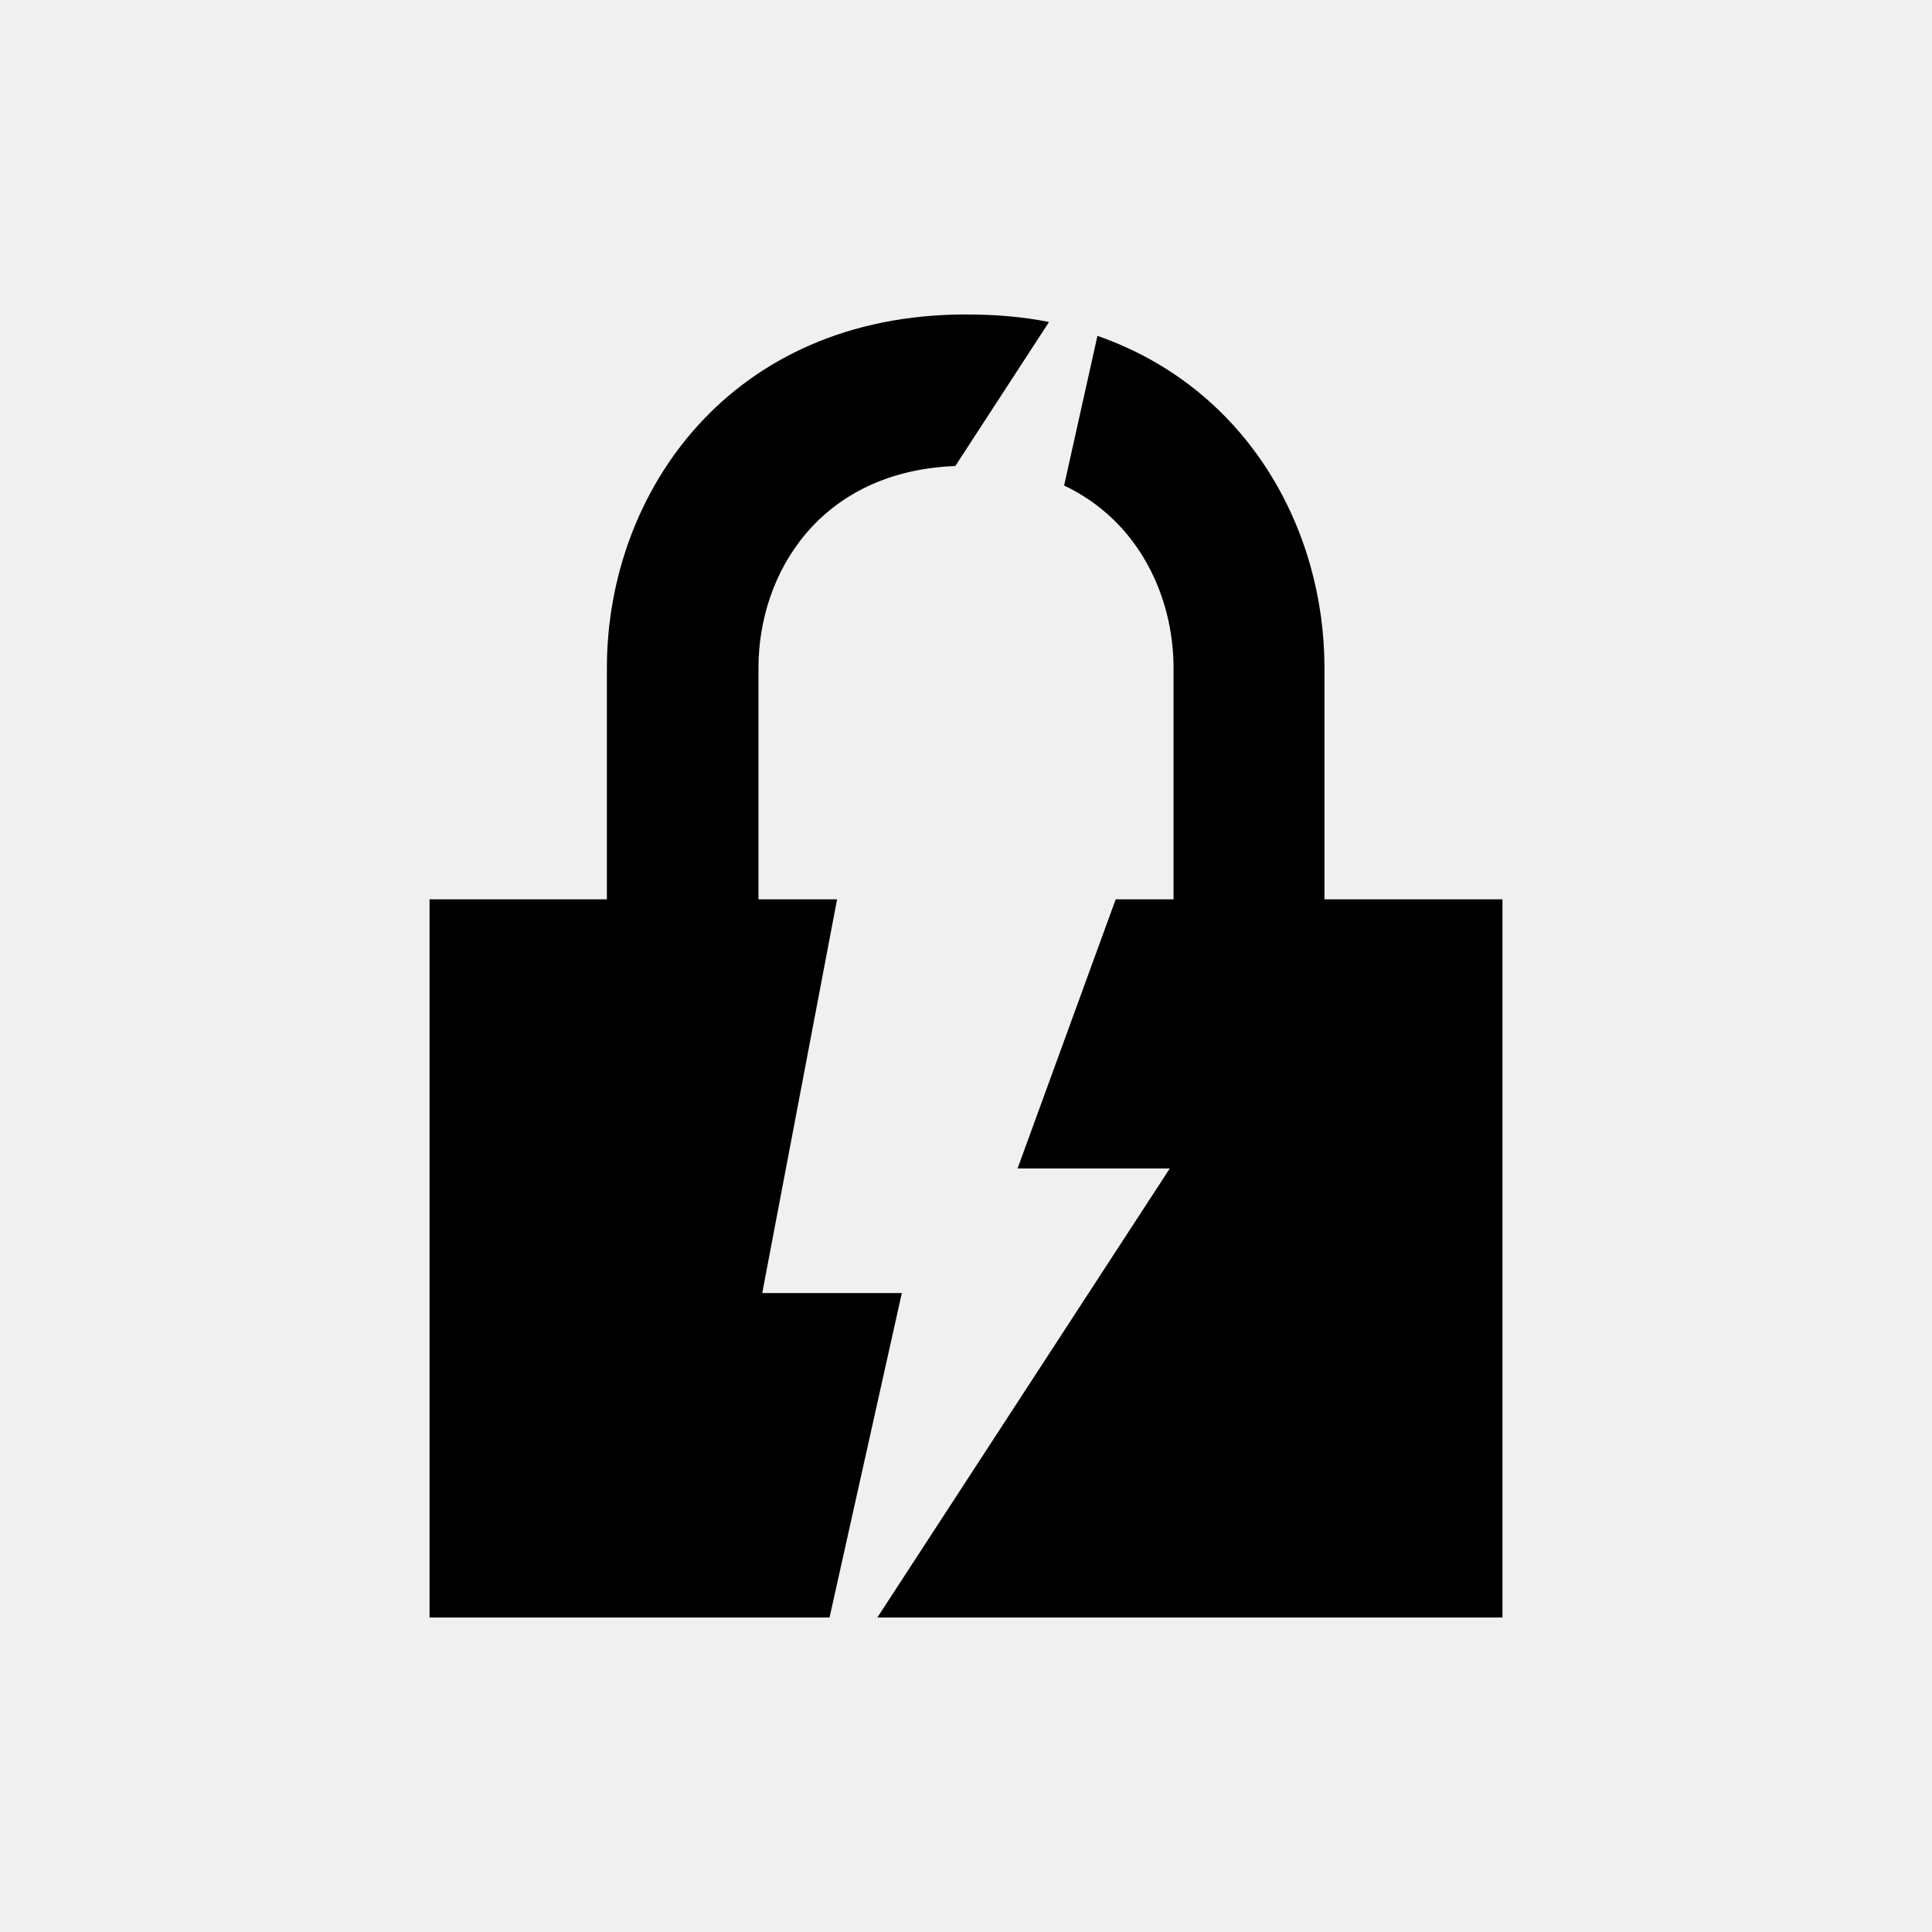
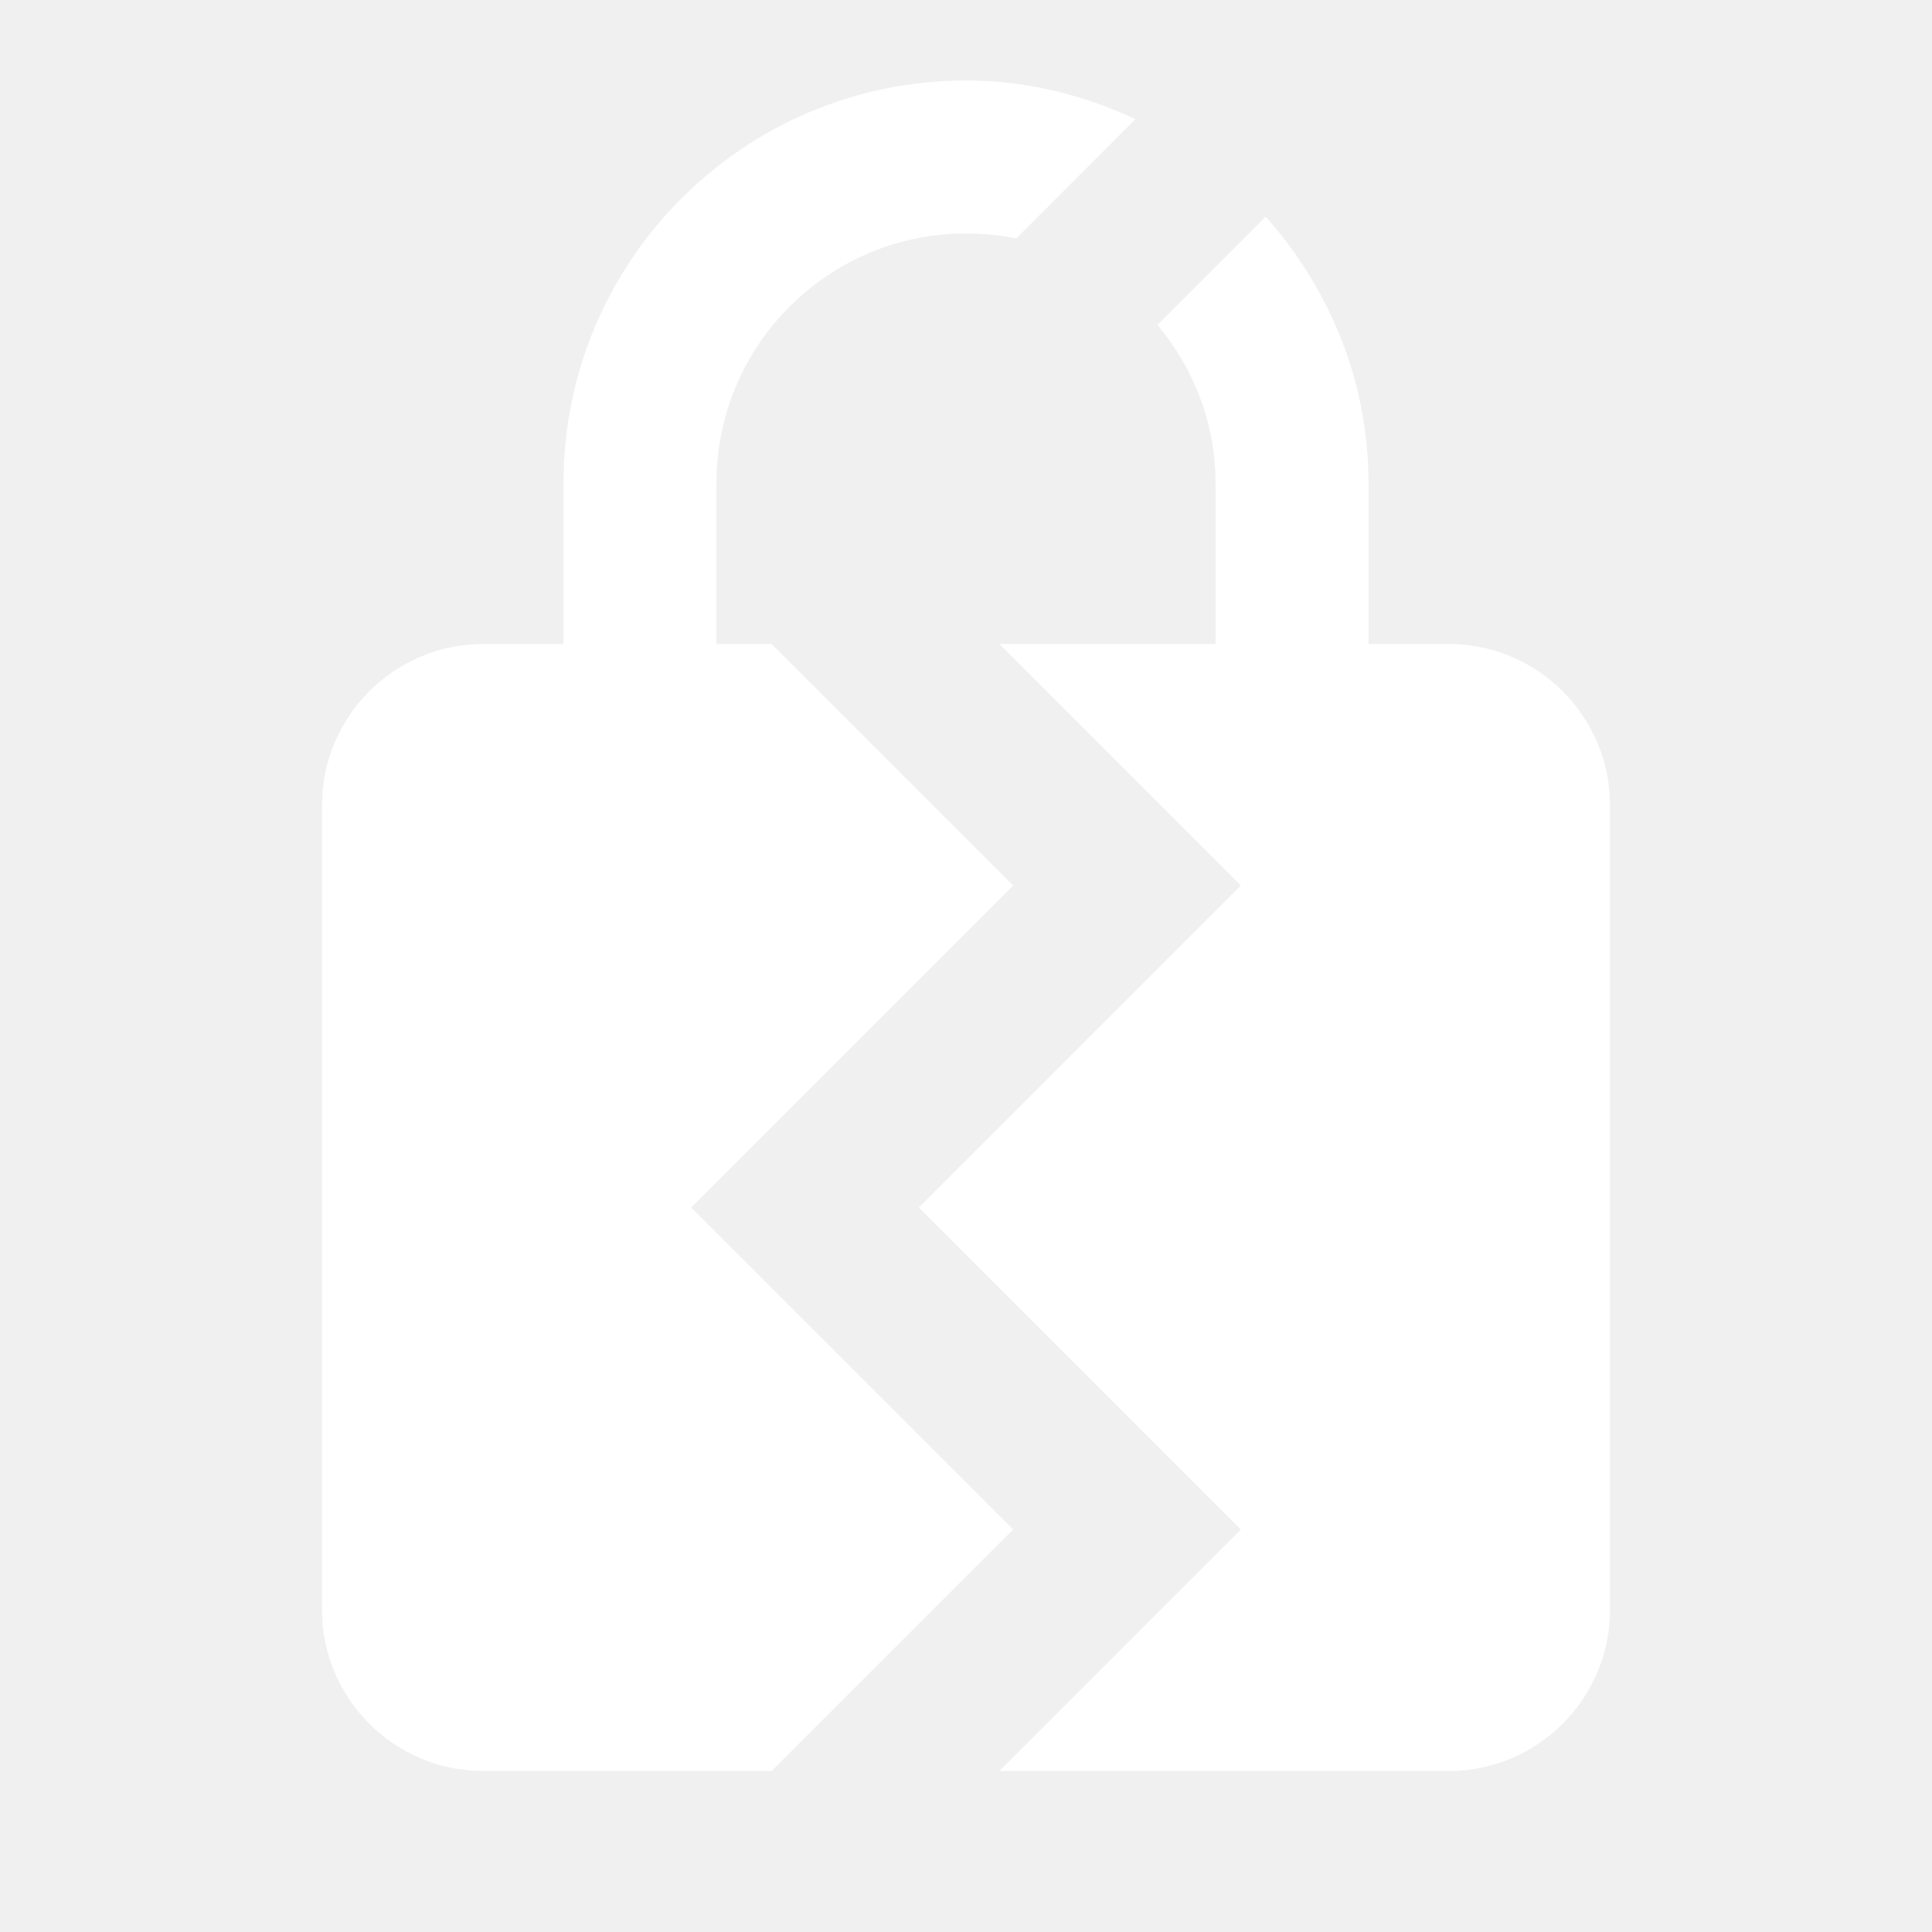
- <svg xmlns="http://www.w3.org/2000/svg" width="96" height="96" id="svg2996" version="1.1">
-   <defs id="defs2998">
-     <clipPath clipPathUnits="userSpaceOnUse" id="clipPath572">
-       <path d="M 0,96 96,96 96,0 0,0 0,96 z" id="path574" />
-     </clipPath>
-     <clipPath clipPathUnits="userSpaceOnUse" id="clipPath584">
-       <path d="M 0,96 96,96 96,0 0,0 0,96 z" id="path586" />
-     </clipPath>
-   </defs>
-   <g id="layer1" transform="translate(0,64)">
-     <path style="fill:#000000;fill-opacity:1;fill-rule:nonzero;stroke:none" d="M 48 15.625 C 36.294 15.625 30.156 24.454 30.156 33.188 L 30.156 44.688 L 21.344 44.688 L 21.344 80.375 L 41.219 80.375 L 44.812 64.25 L 37.875 64.25 L 41.594 44.688 L 37.688 44.688 L 37.688 33.188 C 37.688 28.461 40.755 23.416 47.469 23.156 L 52.125 16 C 50.837 15.741 49.463 15.625 48 15.625 z M 54.531 16.688 L 52.875 24.125 C 56.581 25.88 58.312 29.637 58.312 33.188 L 58.312 44.688 L 55.438 44.688 L 50.562 58.062 L 58.125 58.062 L 43.594 80.375 L 74.656 80.375 L 74.656 44.688 L 65.812 44.688 L 65.812 33.188 C 65.812 26.26 61.966 19.284 54.531 16.688 z " transform="translate(0,-64)" id="path590" />
-   </g>
+ <svg xmlns="http://www.w3.org/2000/svg" width="24" height="24" viewBox="0 0 24 24" id="svg2" version="1.1">
+   <defs id="defs8" />
+   <path d="M 12 1 C 9.24 1 7 3.24 7 6 L 7 8 L 6 8 C 4.9 8 4 8.9 4 10 L 4 20 C 4 21.1 4.9 22 6 22 L 9.586 22 L 12.586 19 L 8.586 15 L 12.586 11 L 9.586 8 L 8.9 8 L 8.9 6 C 8.9 4.29 10.29 2.9 12 2.9 C 12.213 2.9 12.422 2.922 12.623 2.963 C 12.624 2.963 12.624 2.963 12.625 2.963 L 14.105 1.48 C 13.463 1.18 12.755 1 12 1 z M 15.723 2.691 L 14.379 4.035 C 14.823 4.571 15.1 5.251 15.1 6 L 15.1 8 L 12.414 8 L 15.414 11 L 11.414 15 L 15.414 19 L 12.414 22 L 18 22 C 19.1 22 20 21.1 20 20 L 20 10 C 20 8.9 19.1 8 18 8 L 17 8 L 17 6 C 17 4.726 16.508 3.575 15.723 2.691 z " id="path4" style="fill:#ffffff" />
</svg>
